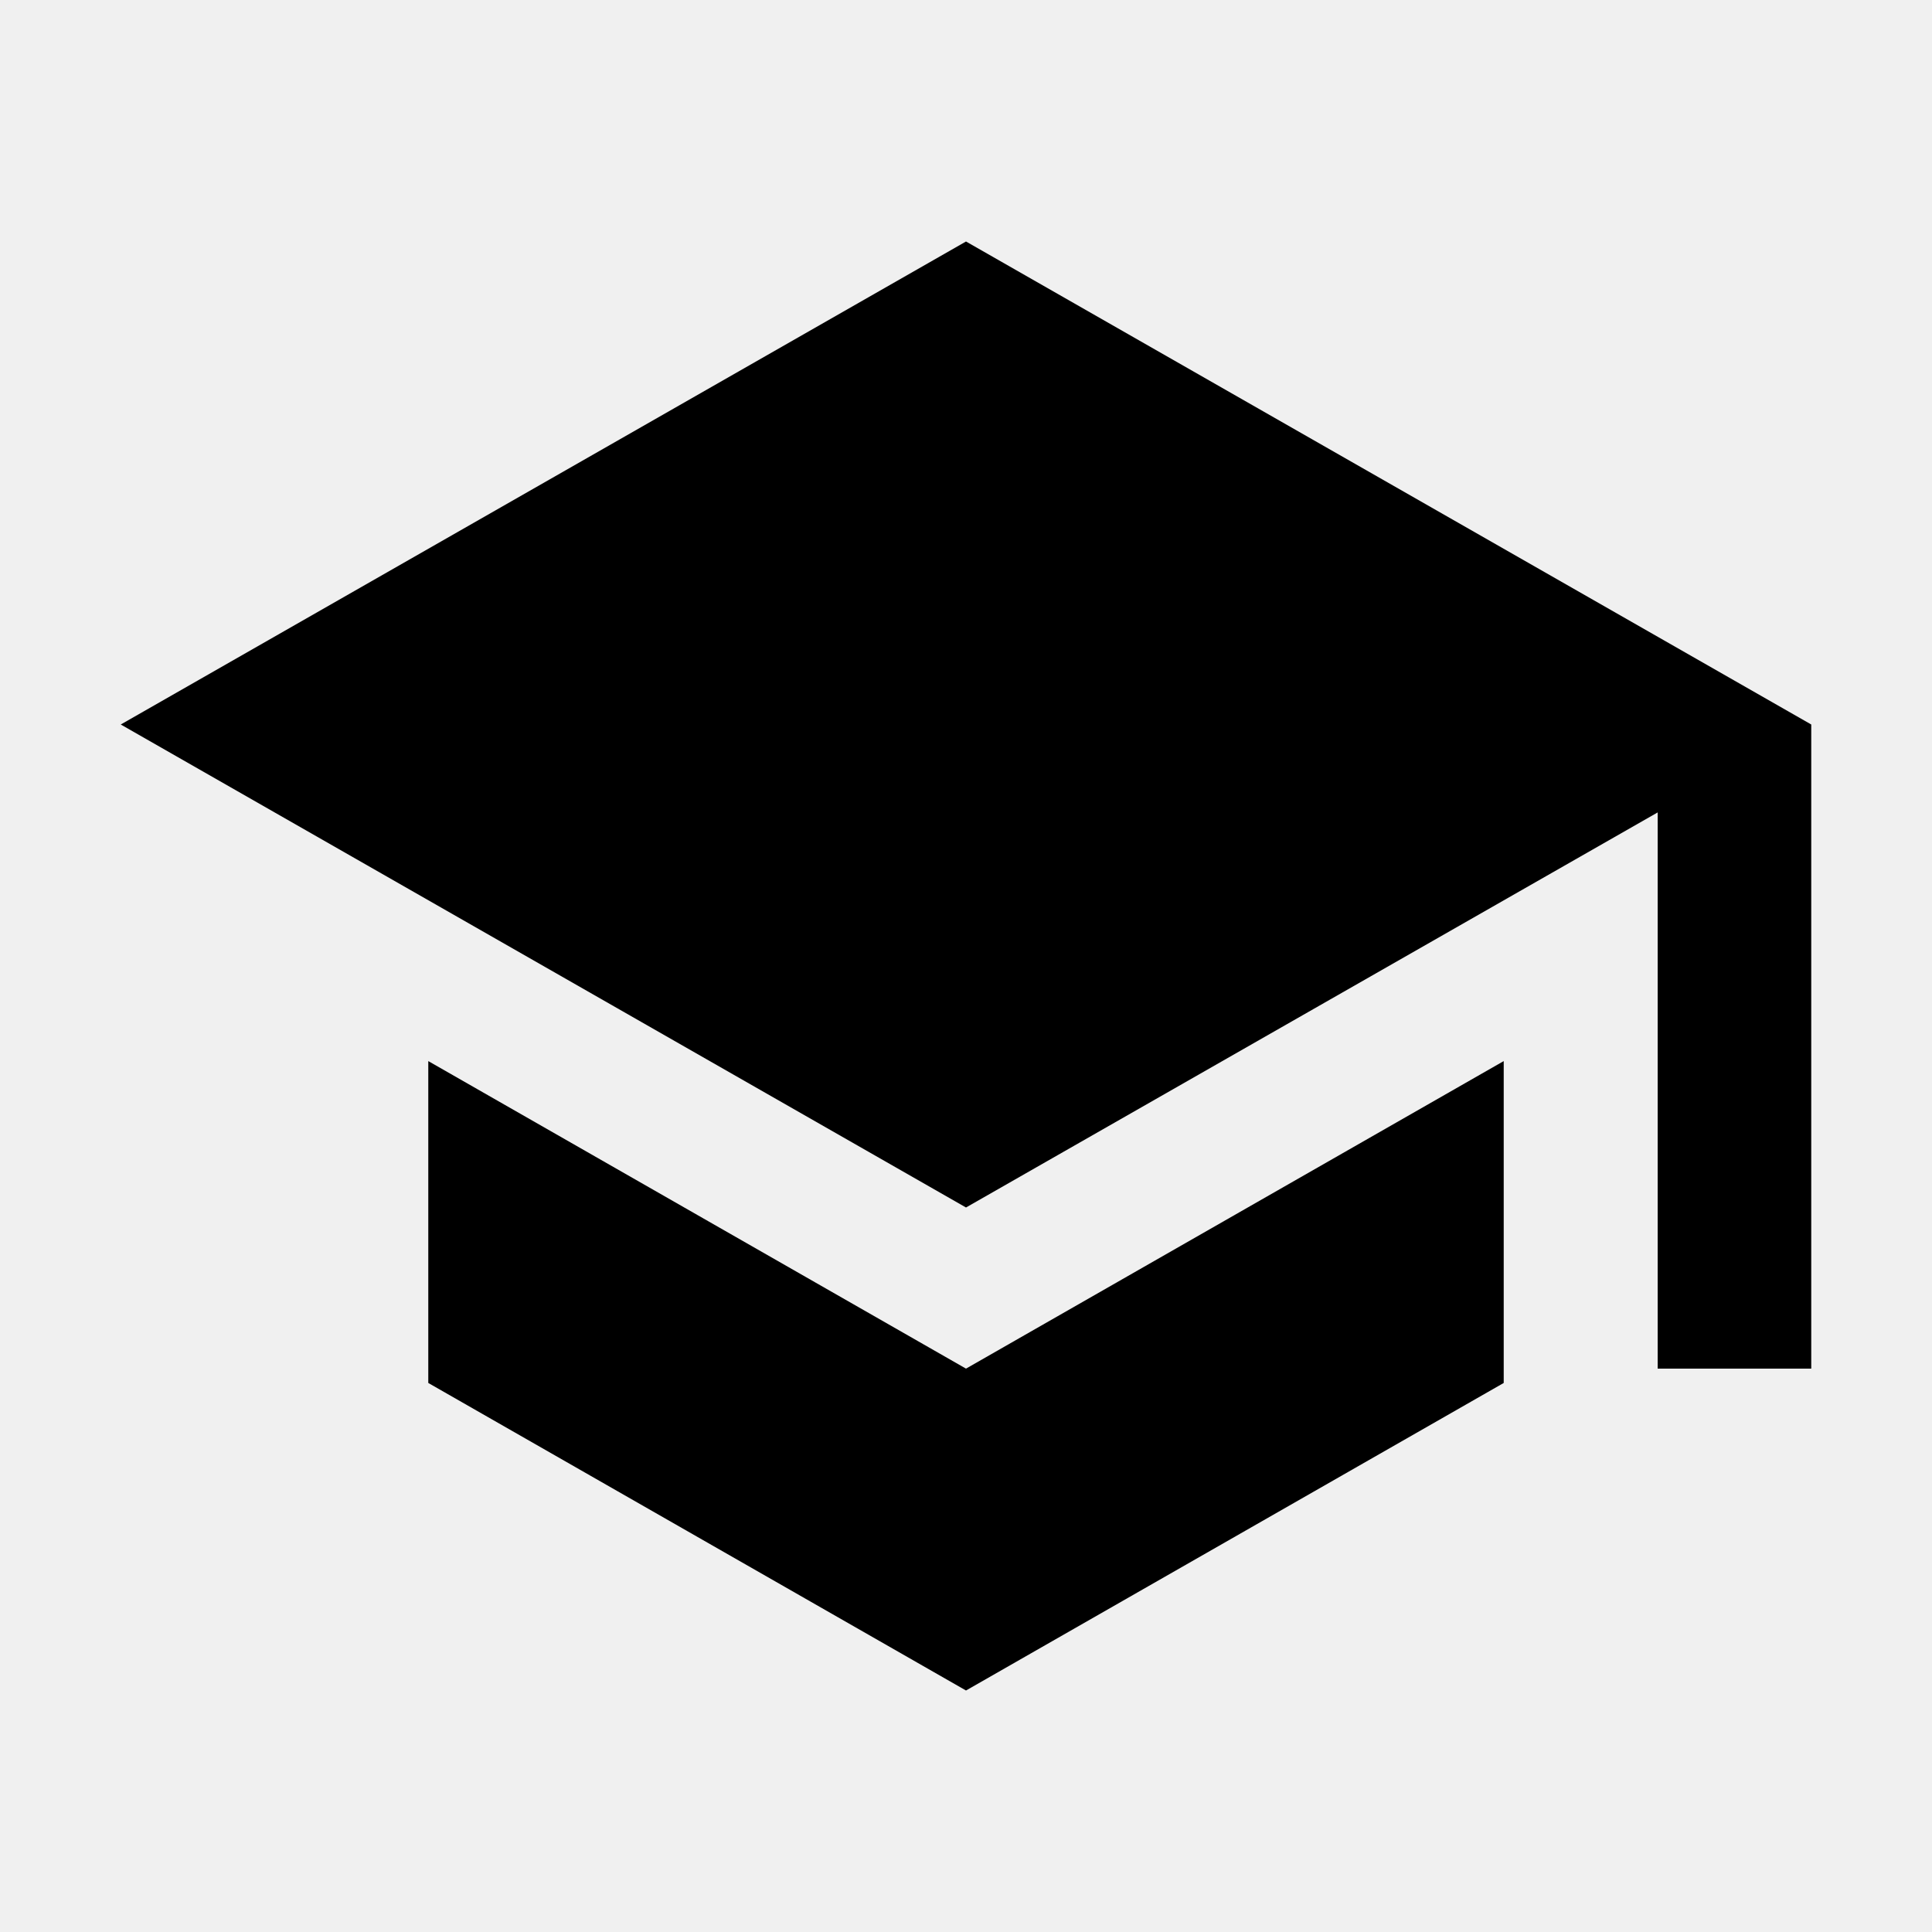
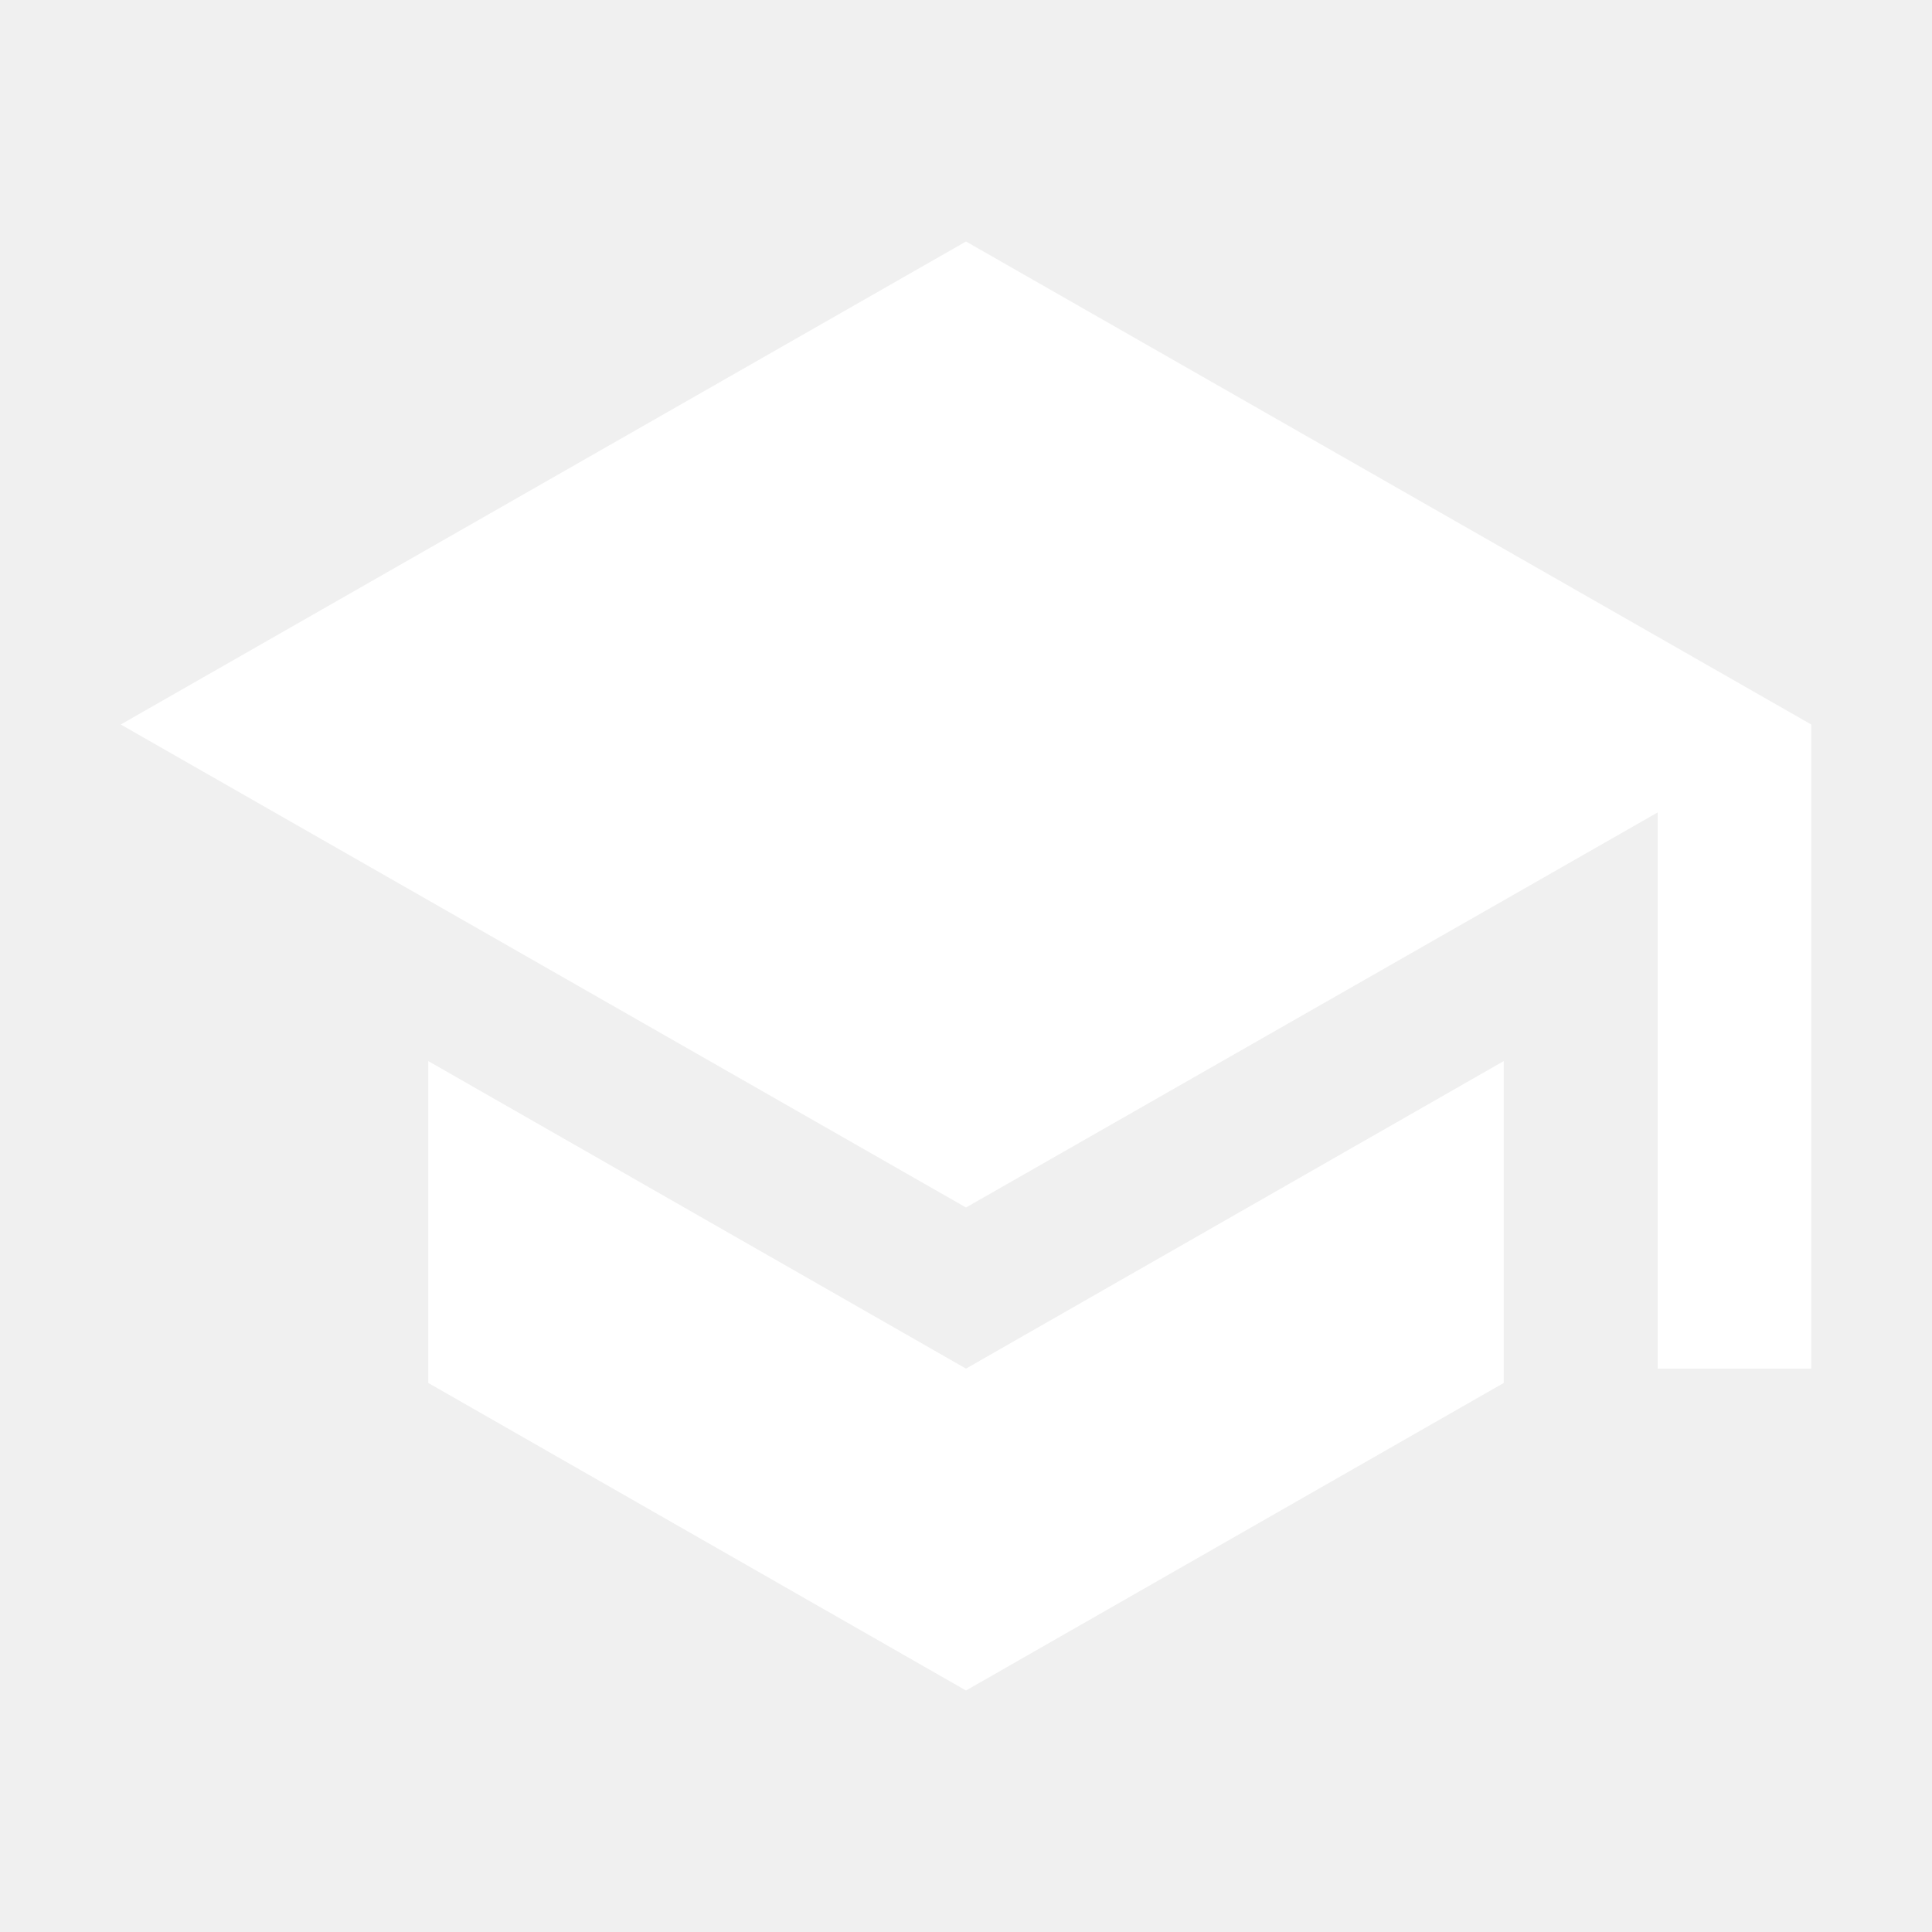
- <svg xmlns="http://www.w3.org/2000/svg" viewBox="0 0 512 512">
+ <svg xmlns="http://www.w3.org/2000/svg" viewBox="0 0 512 512" style="fill:#ffffff;">
  <path d="M113.5 281.2v85.3L256 448l142.5-81.5v-85.3L256 362.7l-142.5-81.5zM256 64L32 192l224 128 183.3-104.7v147.4H480V192L256 64z" />
</svg>
